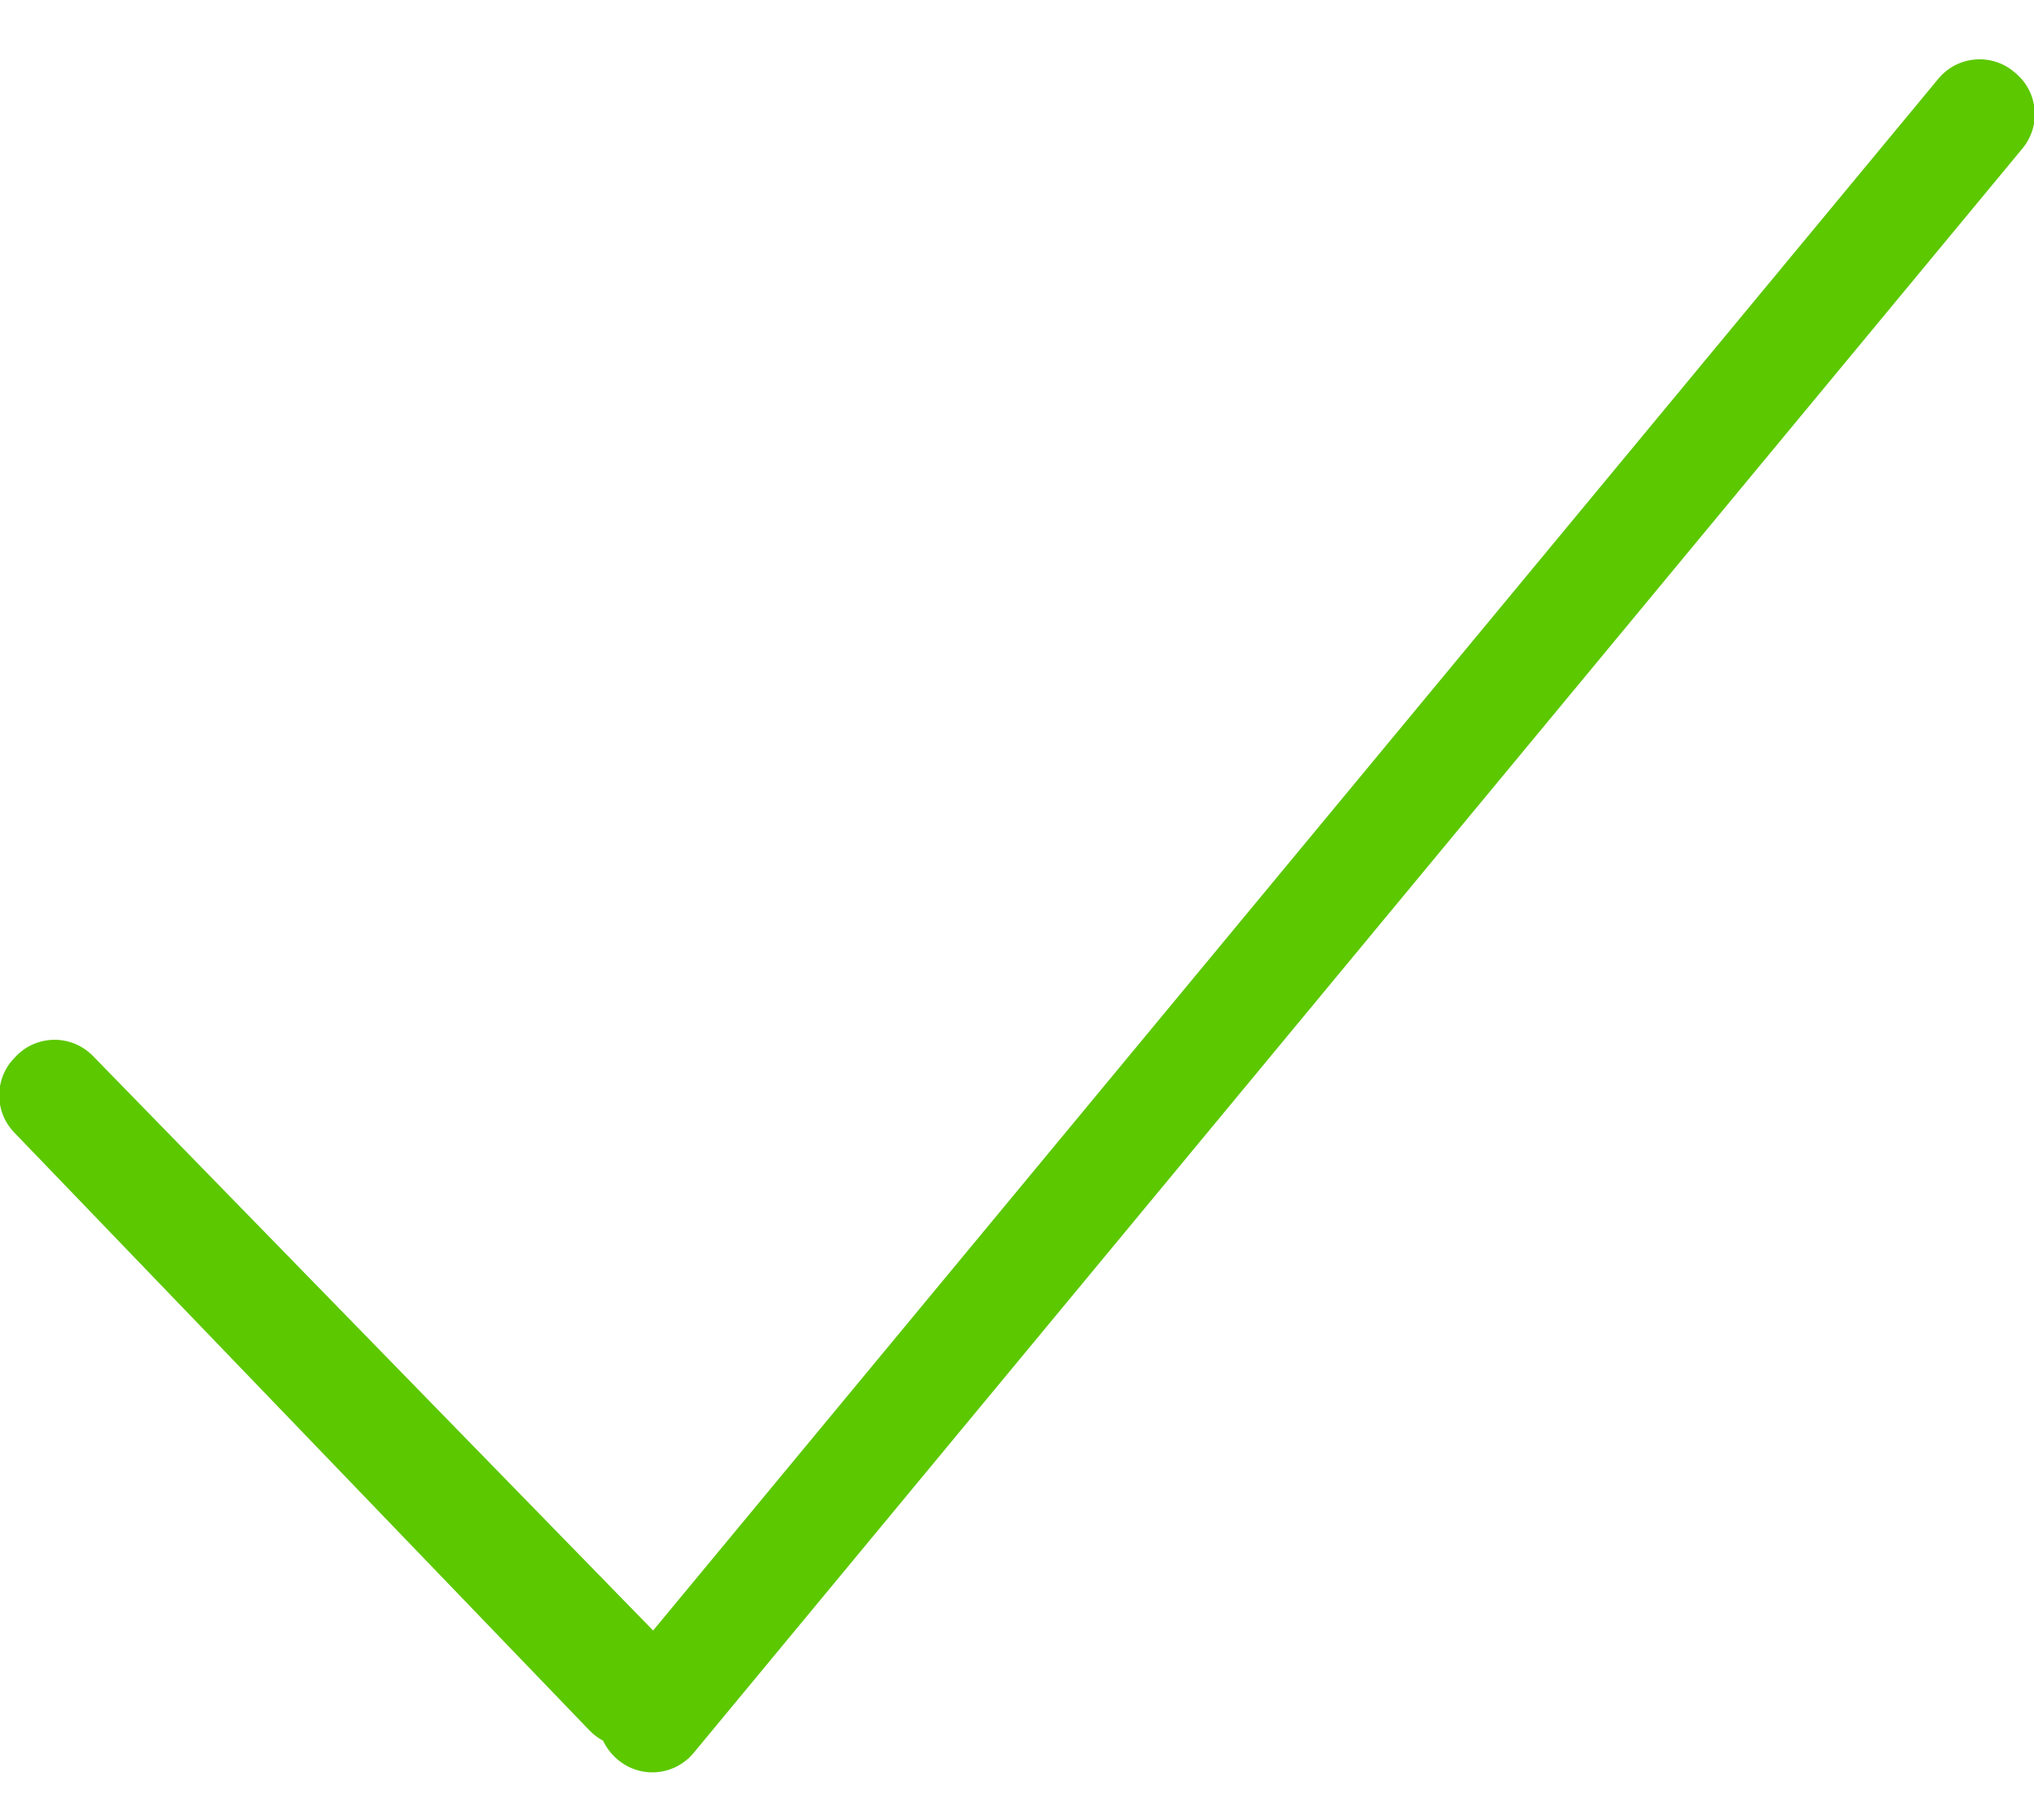
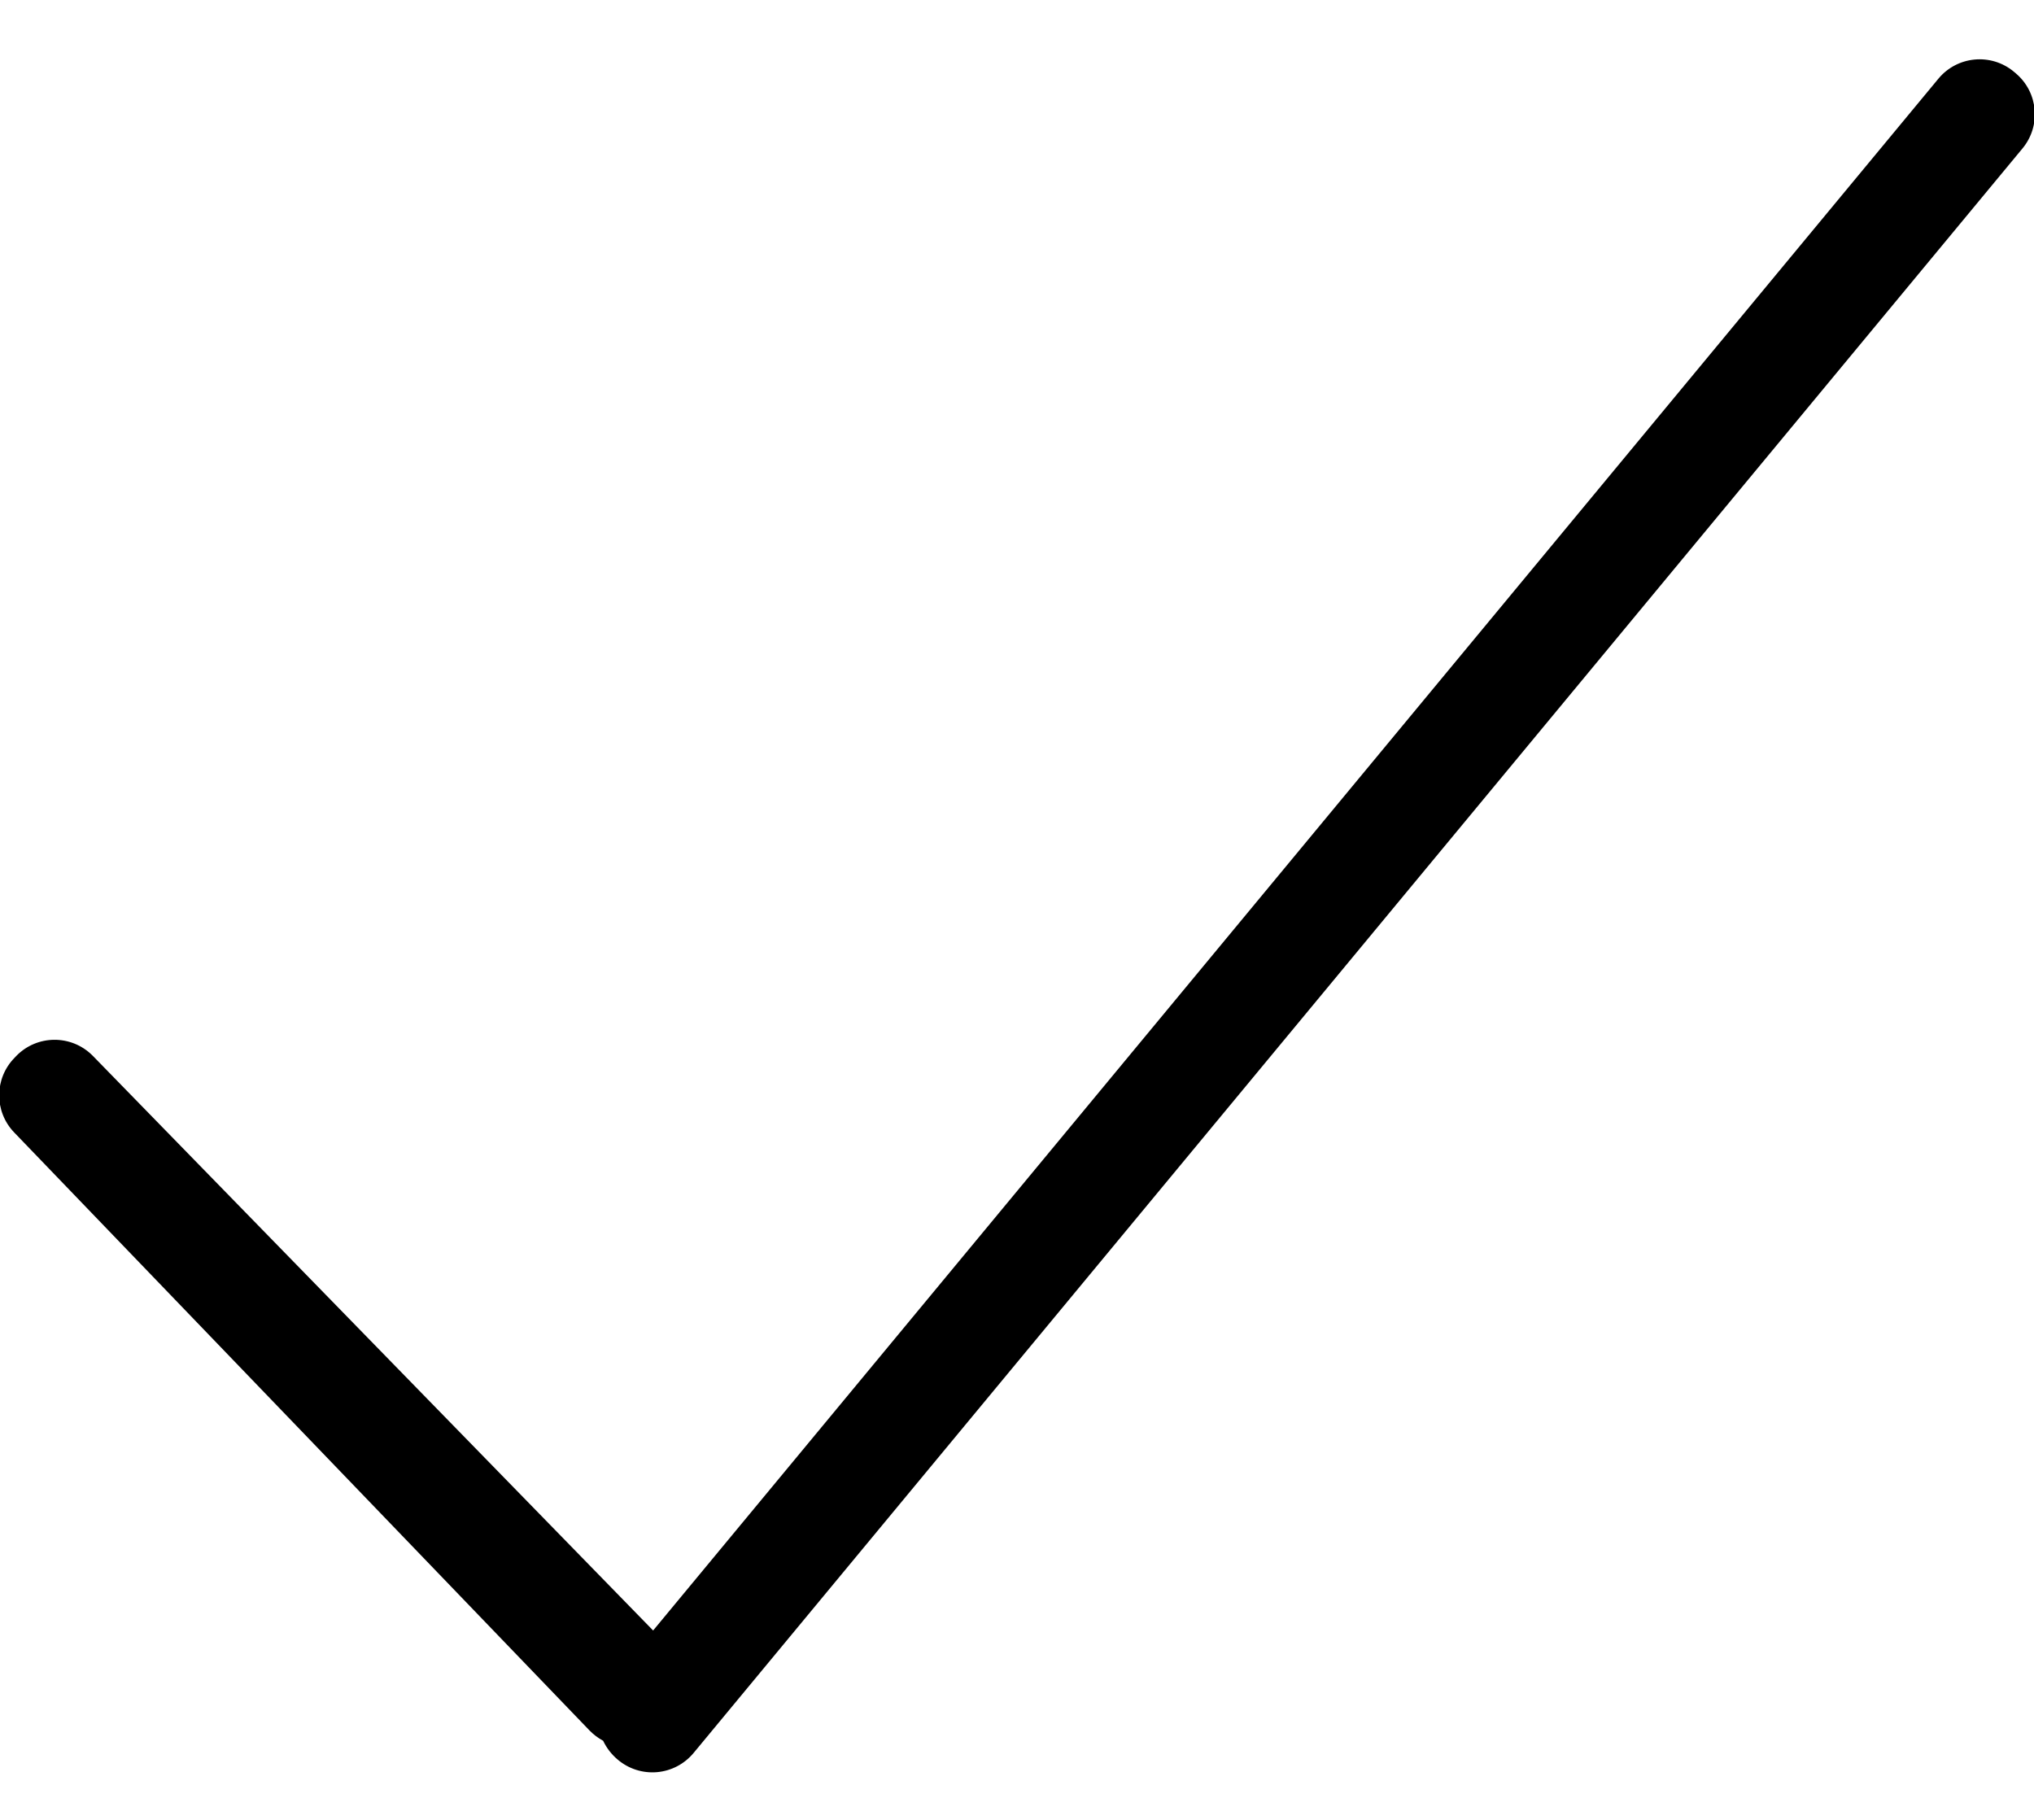
<svg xmlns="http://www.w3.org/2000/svg" viewBox="0 0 19 17">
-   <path d="M18.81.669l.006.004.015.013a.5.5 0 01.062.7L6.479 16.375a.5.5 0 01-.709.062.52.52 0 01-.136-.176.523.523 0 01-.126-.095L.132 10.578a.5.5 0 01.005-.698l.017-.018a.5.5 0 01.707-.005l.007.007 5.233 5.367L18.107.735a.5.5 0 01.704-.066z" fill="#5CC800" fill-rule="evenodd" />
+   <path d="M18.81.669l.006.004.015.013a.5.5 0 01.062.7L6.479 16.375a.5.5 0 01-.709.062.52.52 0 01-.136-.176.523.523 0 01-.126-.095L.132 10.578a.5.5 0 01.005-.698l.017-.018a.5.5 0 01.707-.005l.007.007 5.233 5.367L18.107.735a.5.5 0 01.704-.066z" fill="currentColor" fill-rule="evenodd" />
</svg>
